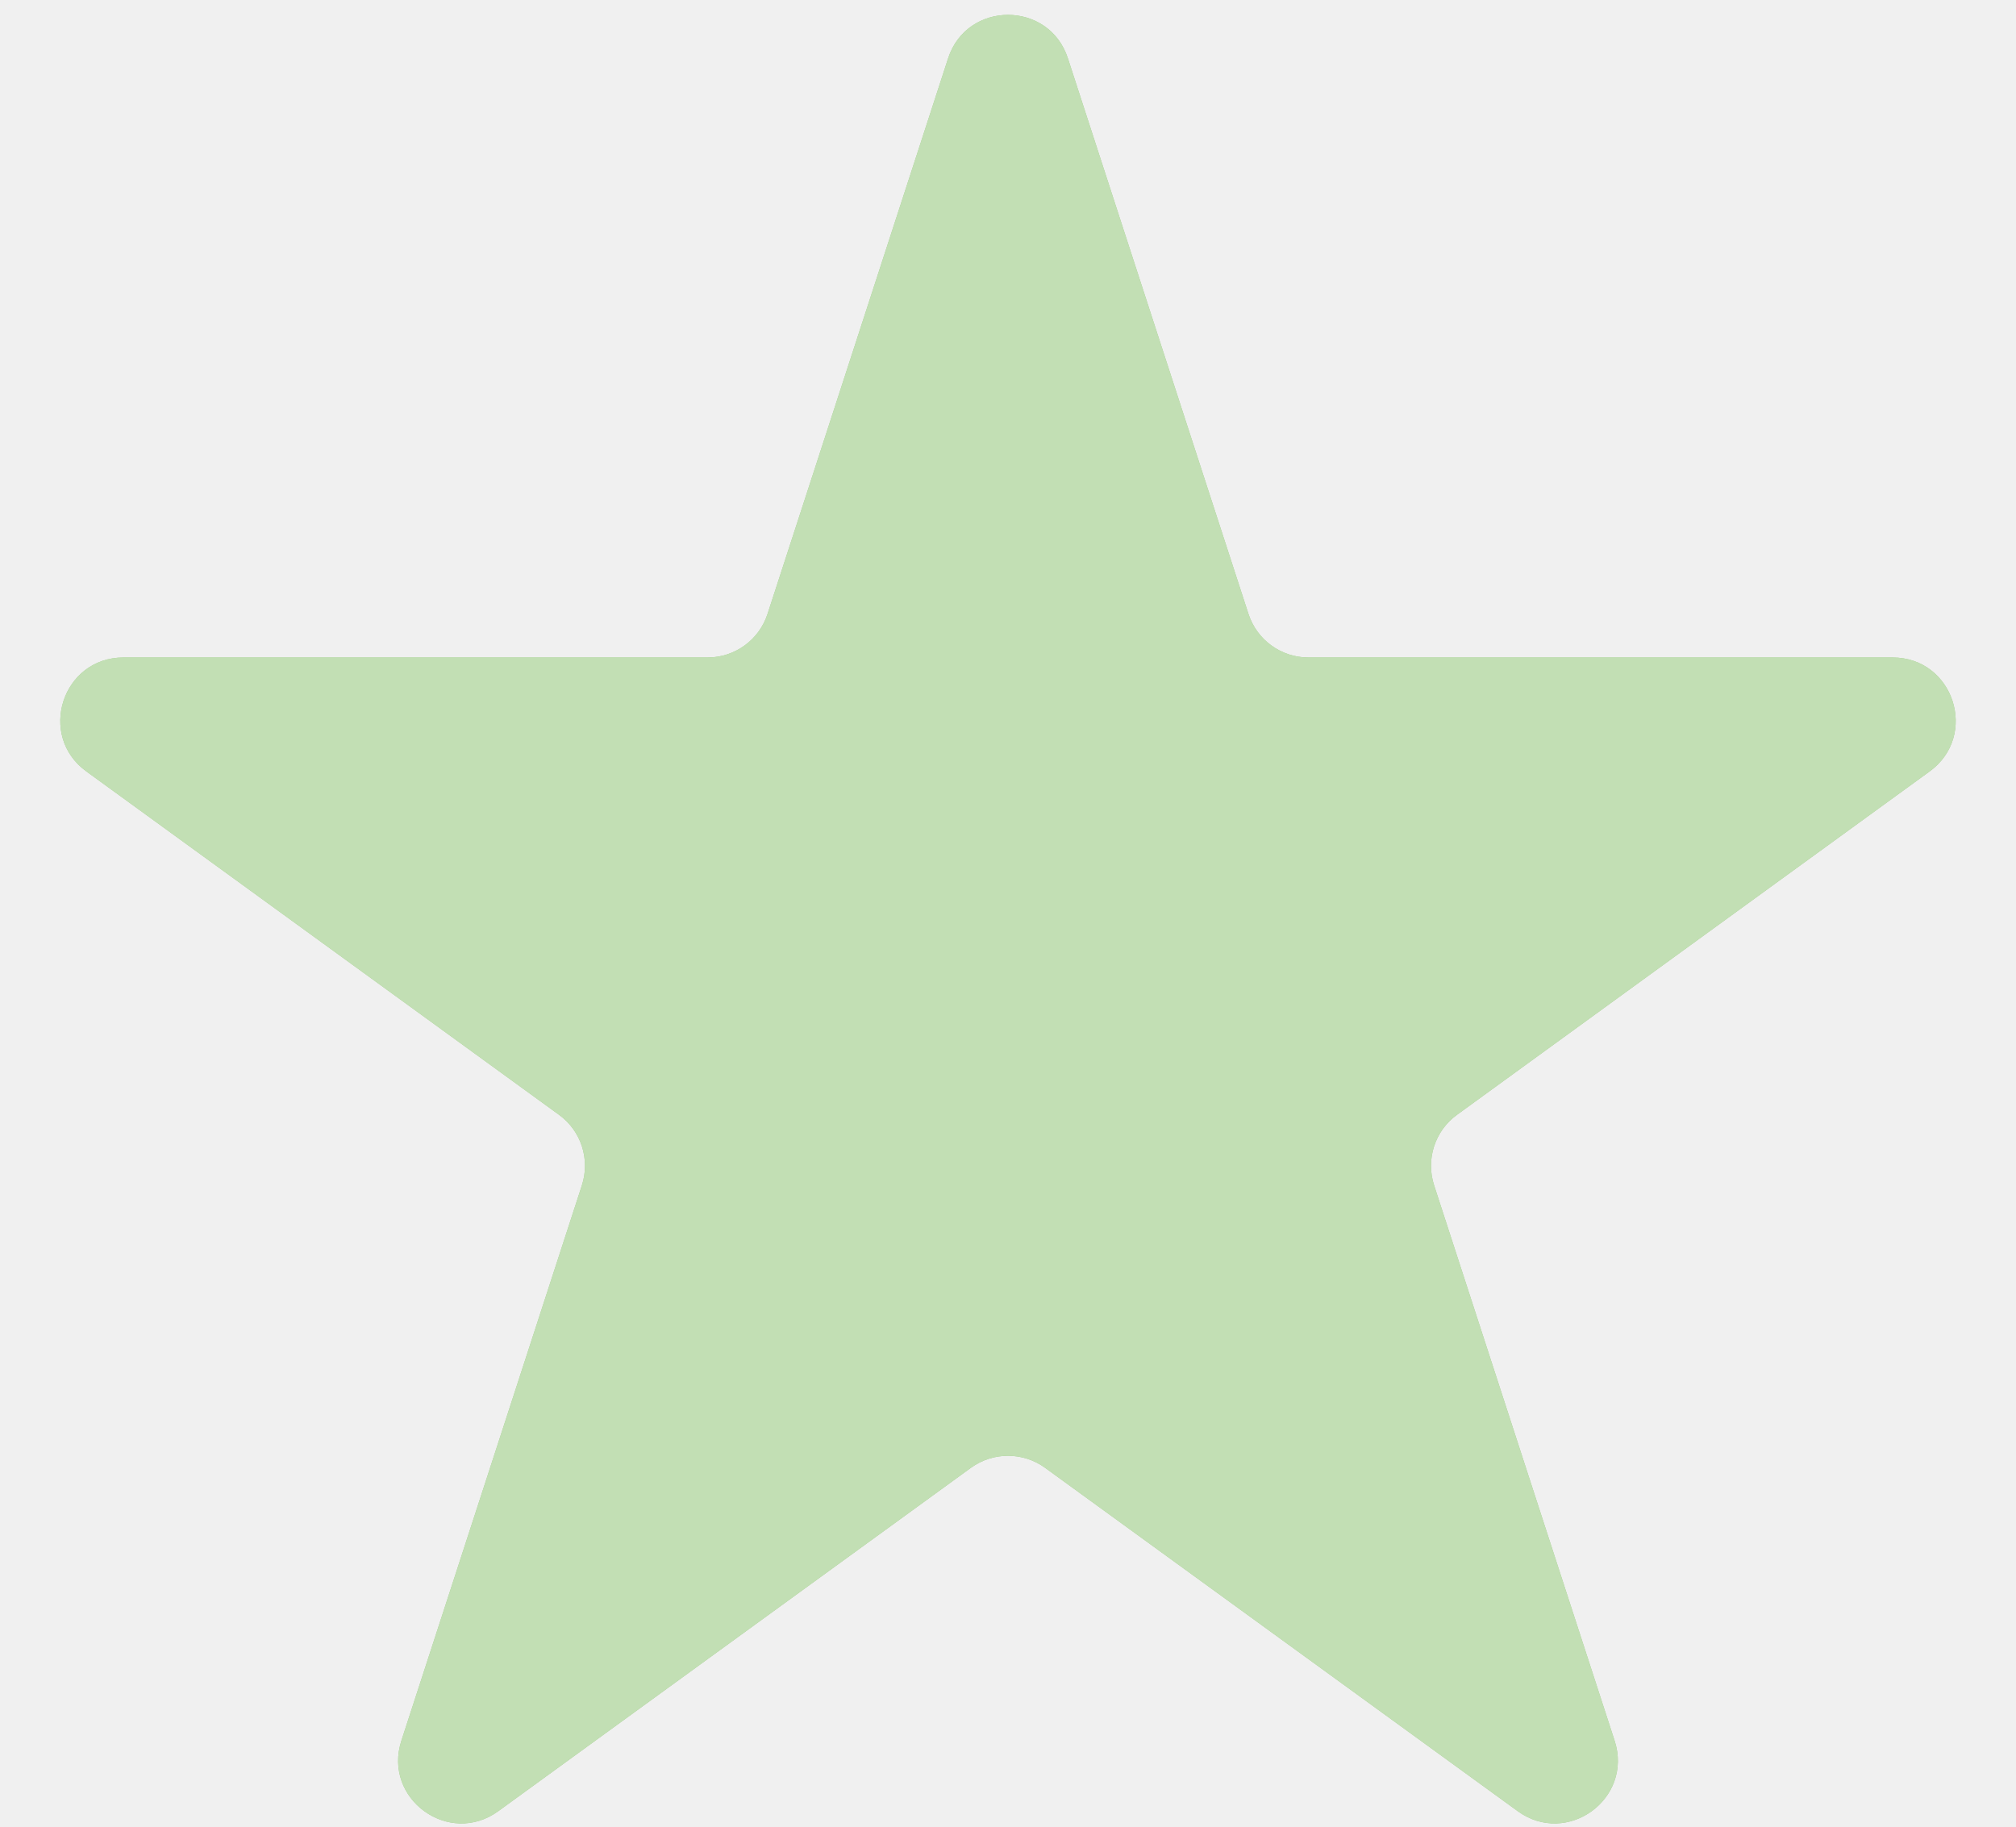
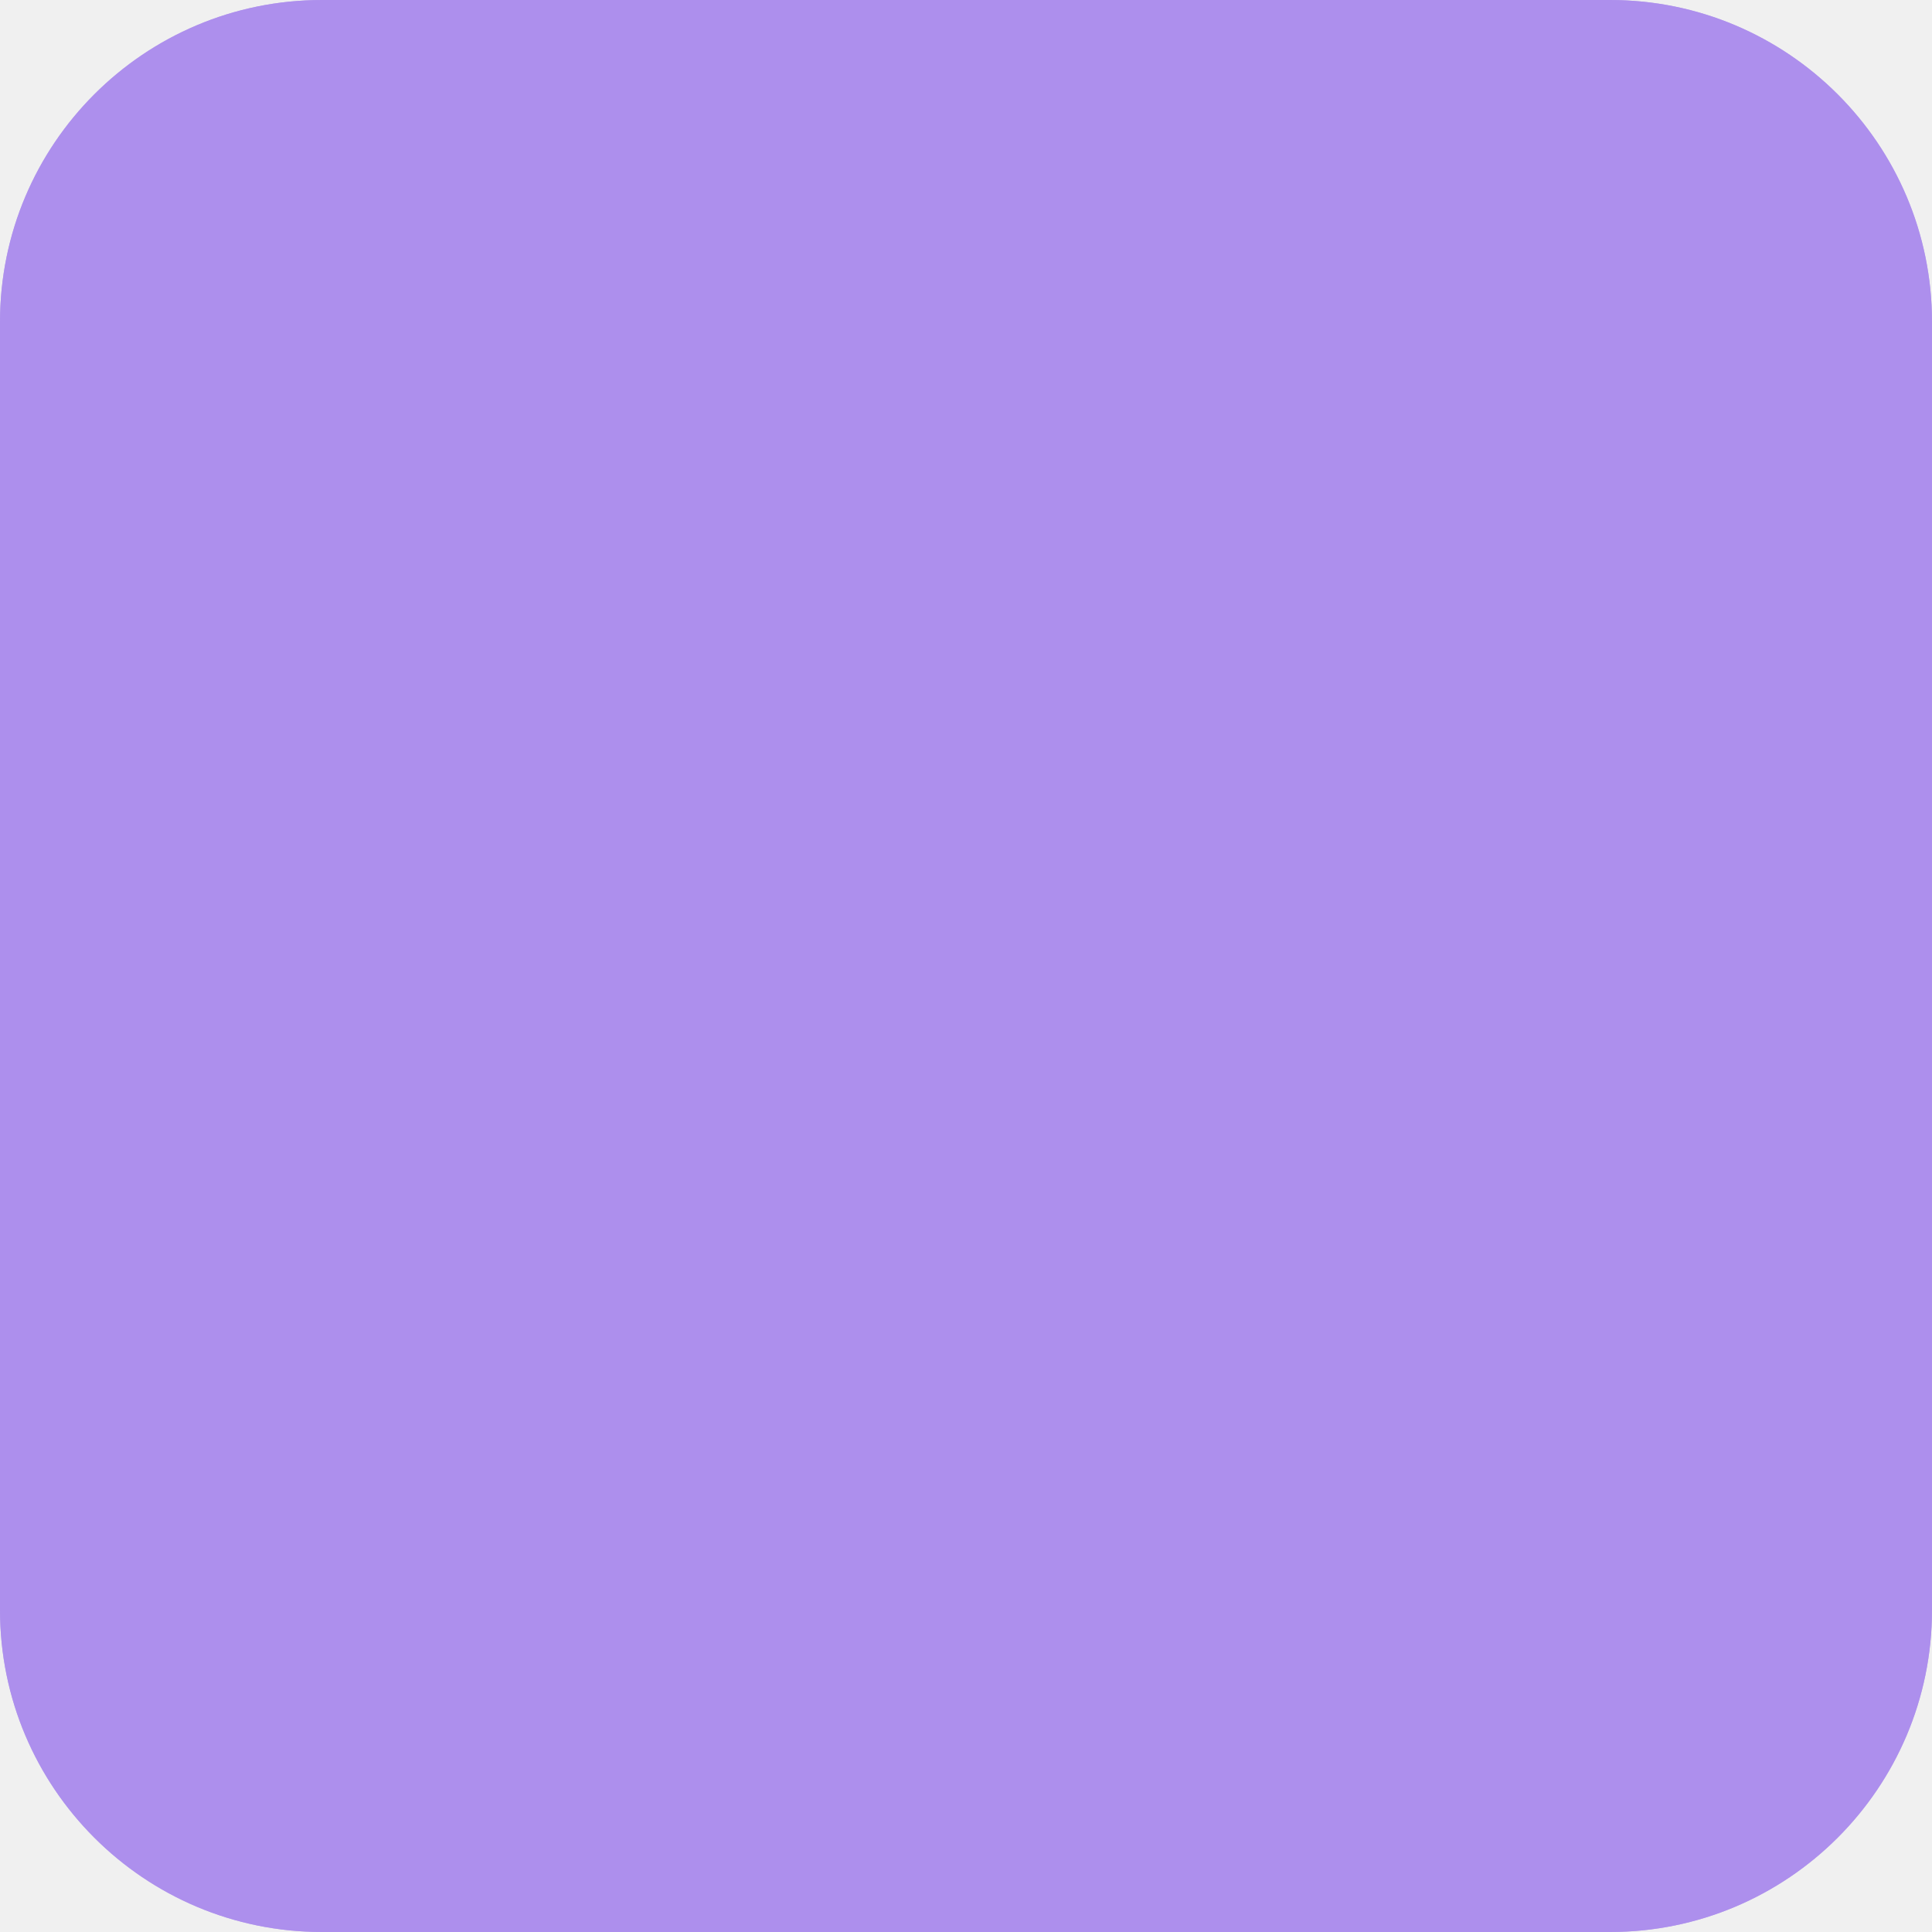
- <svg xmlns="http://www.w3.org/2000/svg" width="32" height="29" viewBox="0 0 32 29" fill="none">
-   <path d="M15.049 0.927C15.348 0.006 16.652 0.006 16.951 0.927L19.817 9.747C19.951 10.159 20.335 10.438 20.768 10.438H30.041C31.01 10.438 31.413 11.677 30.629 12.247L23.127 17.698C22.776 17.952 22.63 18.404 22.763 18.816L25.629 27.635C25.928 28.557 24.874 29.323 24.09 28.753L16.588 23.302C16.237 23.048 15.763 23.048 15.412 23.302L7.91 28.753C7.126 29.323 6.072 28.557 6.371 27.635L9.237 18.816C9.37 18.404 9.224 17.952 8.873 17.698L1.371 12.247C0.587 11.677 0.99 10.438 1.959 10.438H11.232C11.665 10.438 12.049 10.159 12.183 9.747L15.049 0.927Z" fill="#67B044" />
-   <path d="M15.049 0.927C15.348 0.006 16.652 0.006 16.951 0.927L19.817 9.747C19.951 10.159 20.335 10.438 20.768 10.438H30.041C31.01 10.438 31.413 11.677 30.629 12.247L23.127 17.698C22.776 17.952 22.63 18.404 22.763 18.816L25.629 27.635C25.928 28.557 24.874 29.323 24.09 28.753L16.588 23.302C16.237 23.048 15.763 23.048 15.412 23.302L7.91 28.753C7.126 29.323 6.072 28.557 6.371 27.635L9.237 18.816C9.37 18.404 9.224 17.952 8.873 17.698L1.371 12.247C0.587 11.677 0.99 10.438 1.959 10.438H11.232C11.665 10.438 12.049 10.159 12.183 9.747L15.049 0.927Z" fill="white" fill-opacity="0.6" />
+ <svg xmlns="http://www.w3.org/2000/svg" width="30" height="30" viewBox="0 0 30 30" fill="none">
+   <rect width="30" height="30" rx="5" fill="#7644E1" />
+   <rect width="30" height="30" rx="5" fill="white" fill-opacity="0.4" />
</svg>
